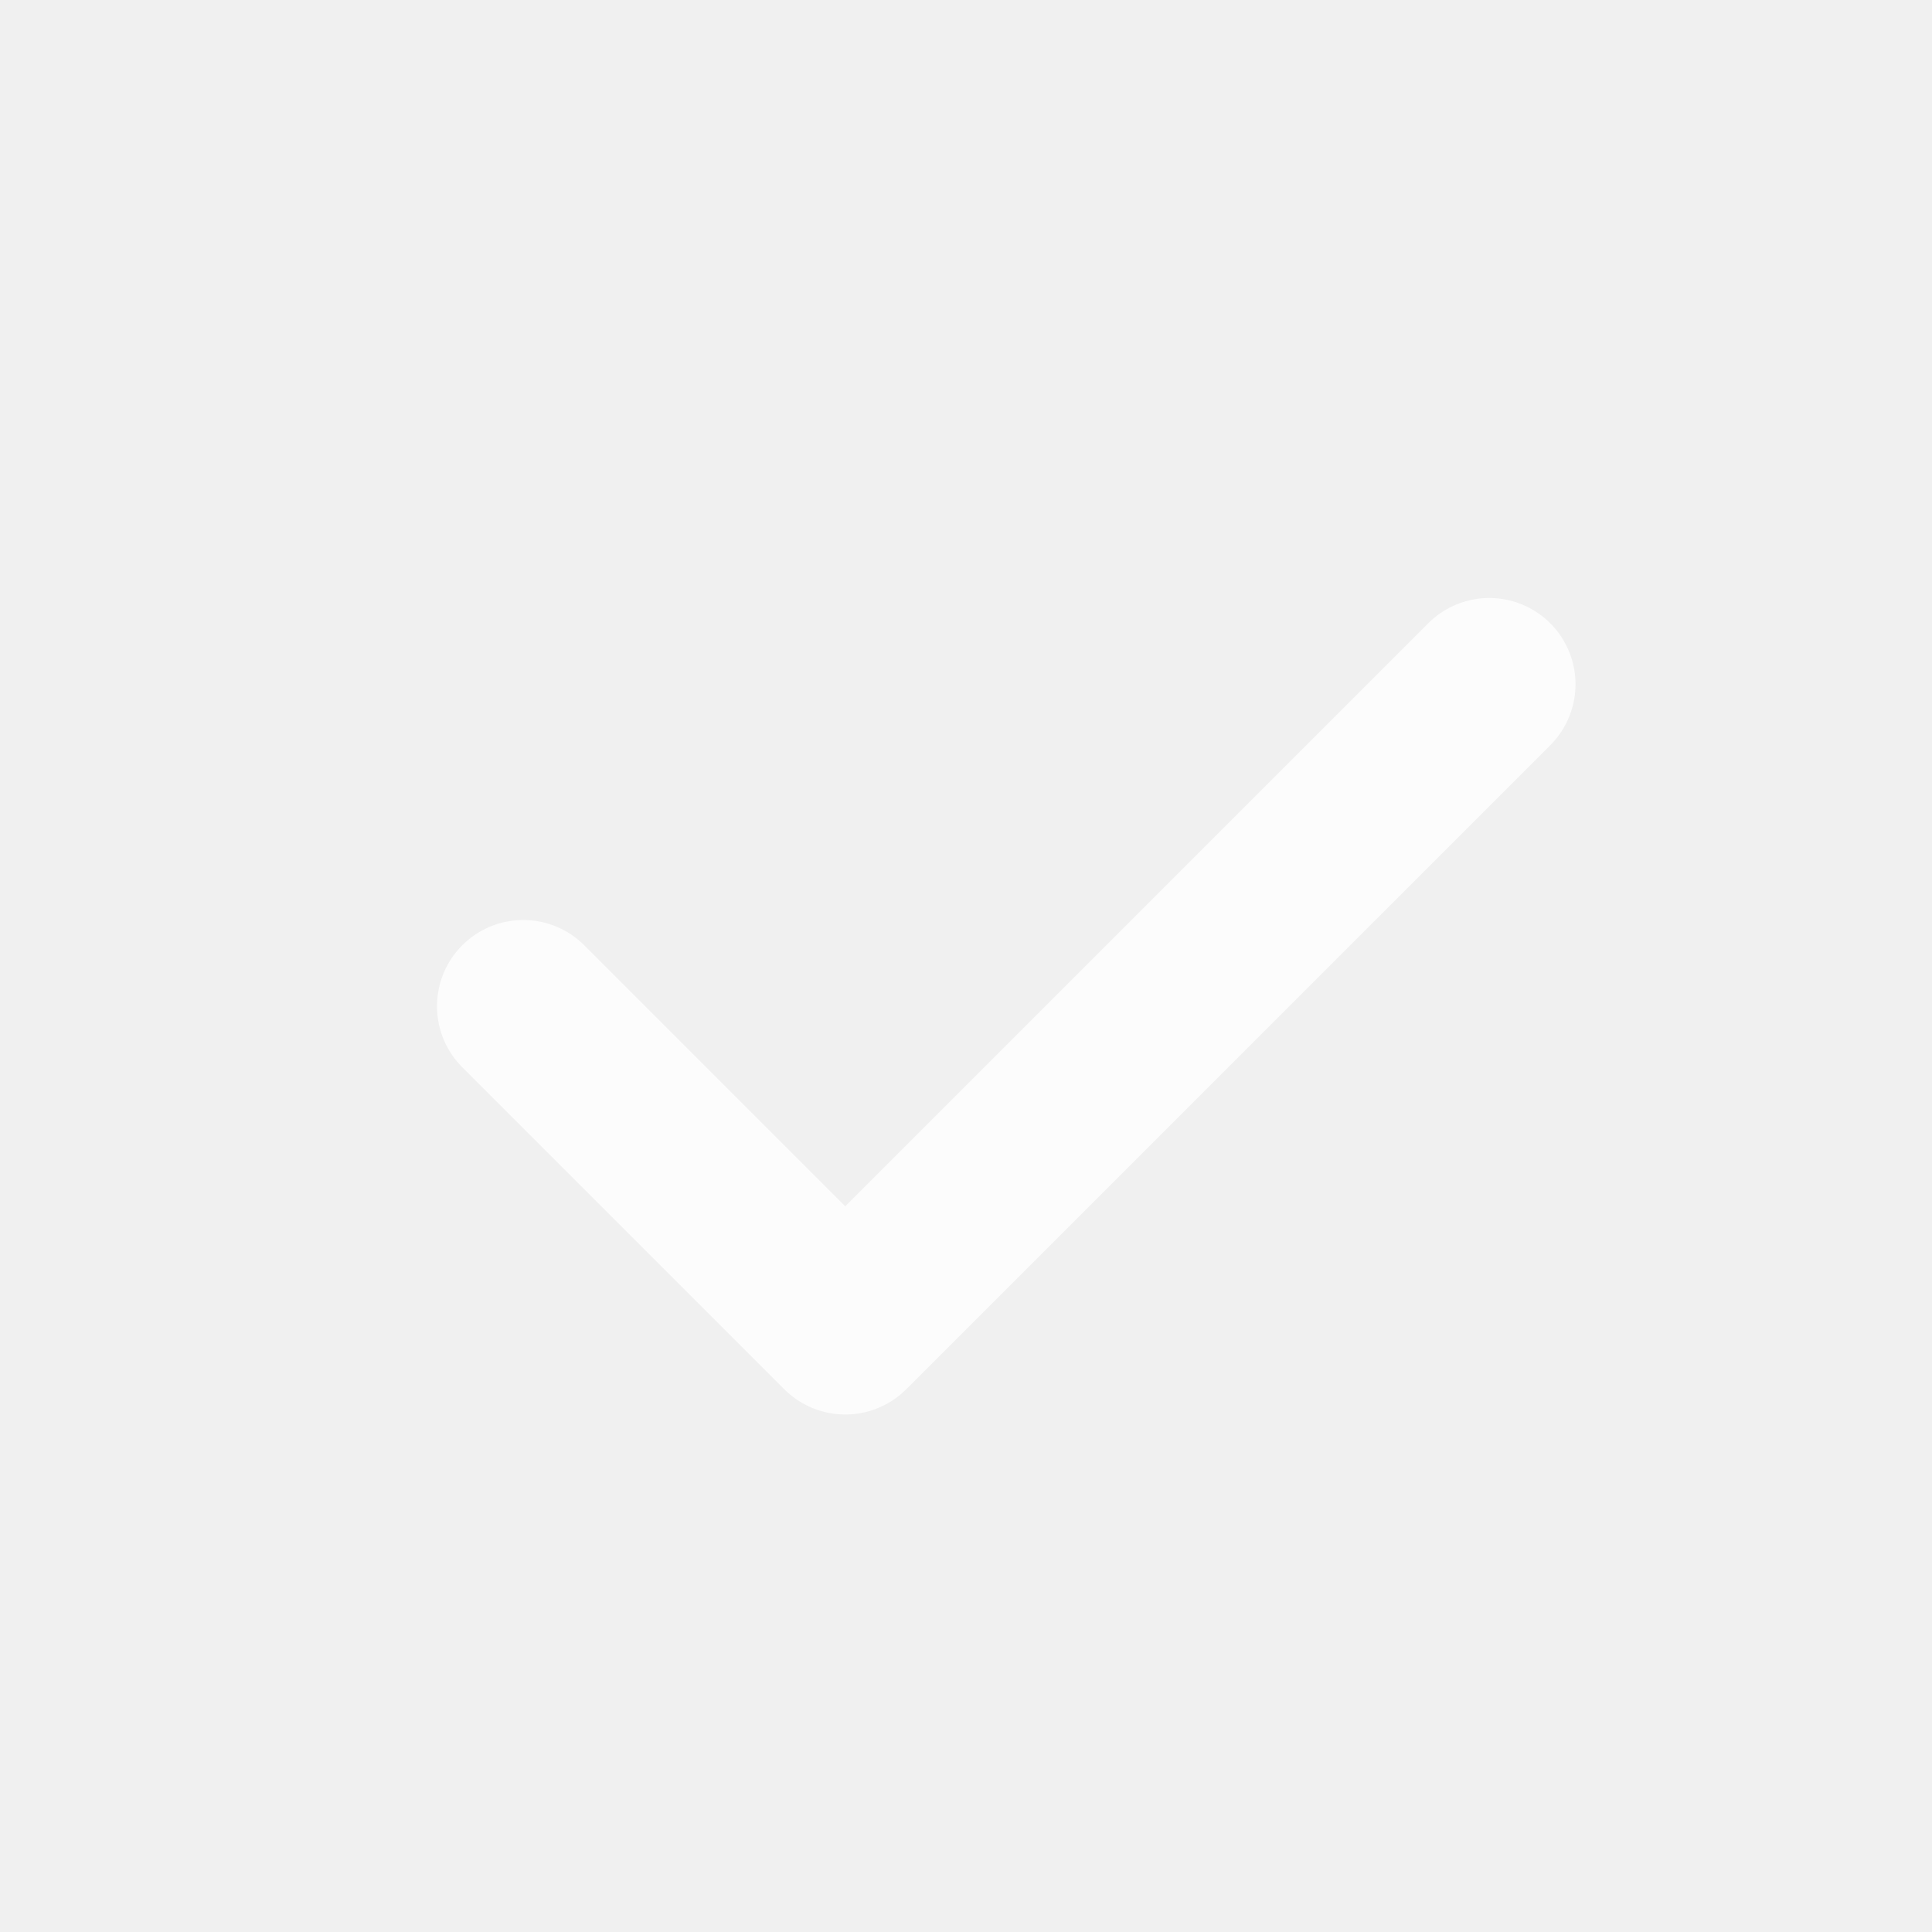
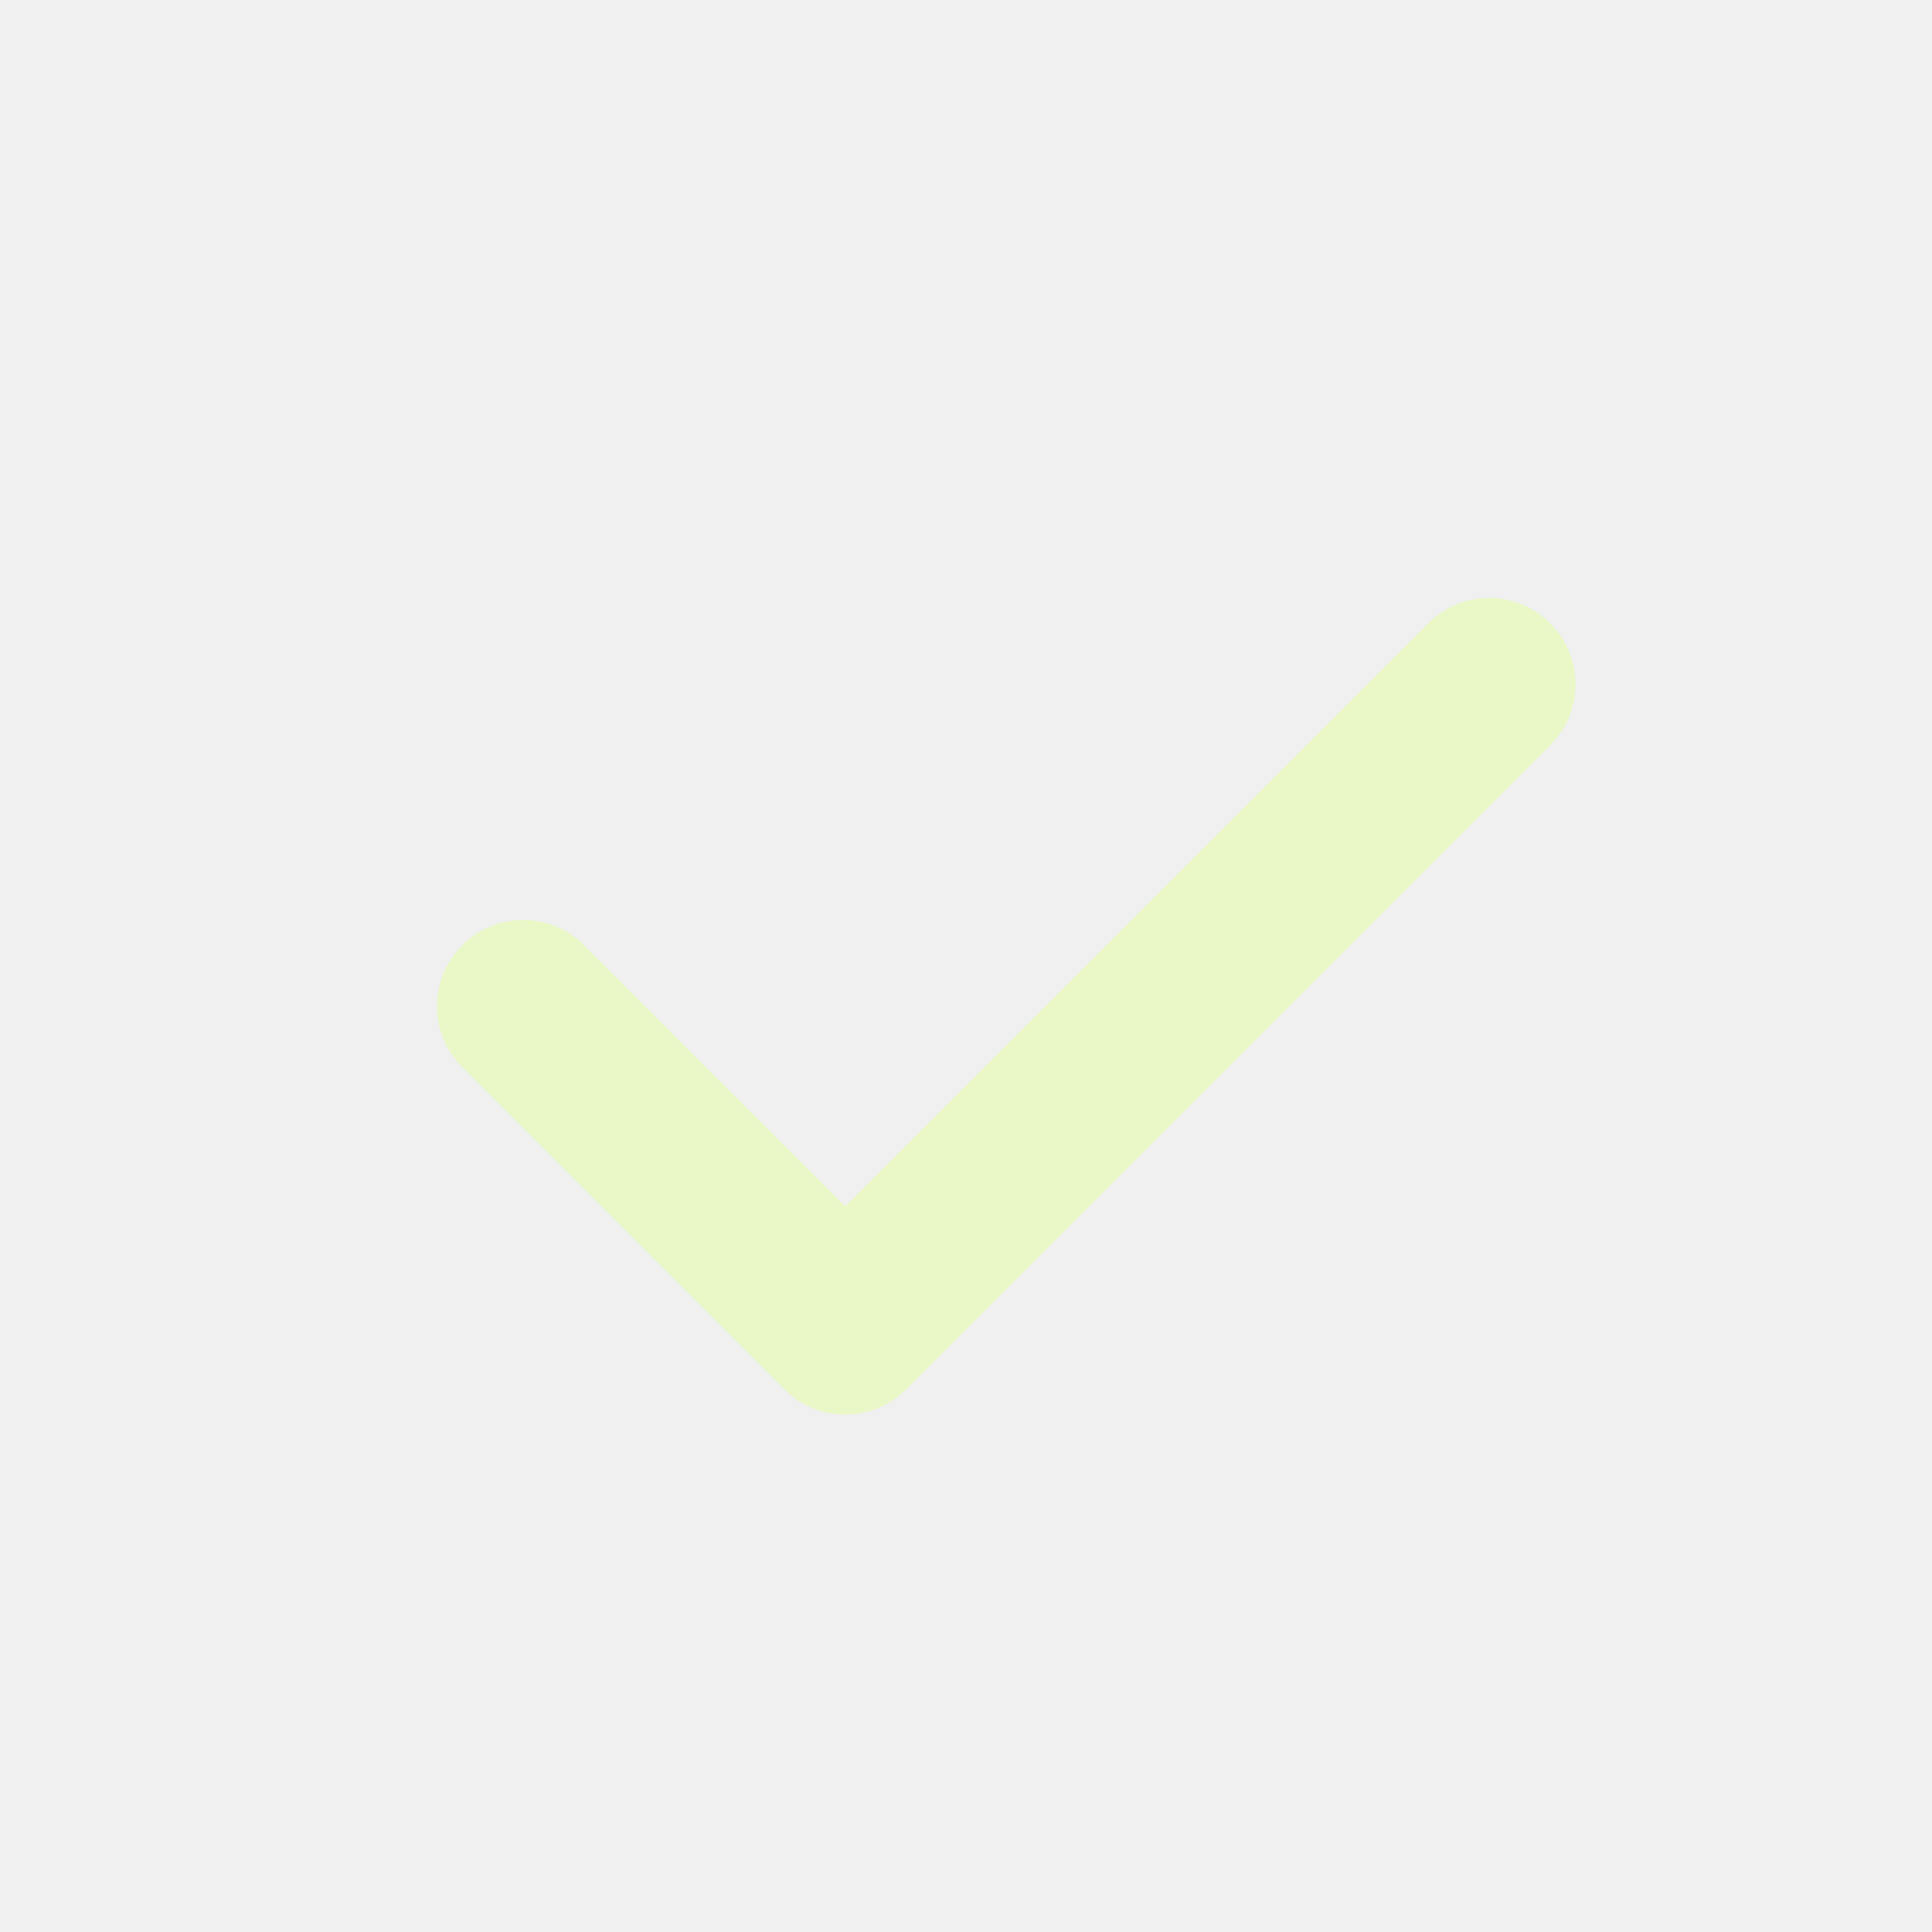
<svg xmlns="http://www.w3.org/2000/svg" width="84" height="84" viewBox="0 0 84 84" fill="none">
  <g opacity="0.8">
-     <path d="M22.75 43.75L36.75 57.75L64.75 29.75" stroke="white" stroke-width="7.5" stroke-linecap="round" stroke-linejoin="round" />
+     <g opacity="0.8">
+       <path d="M22.75 43.75L36.75 57.75L64.75 29.75" stroke="#E3FBAE" stroke-width="7.5" stroke-linecap="round" stroke-linejoin="round" />
+     </g>
  </g>
</svg>
